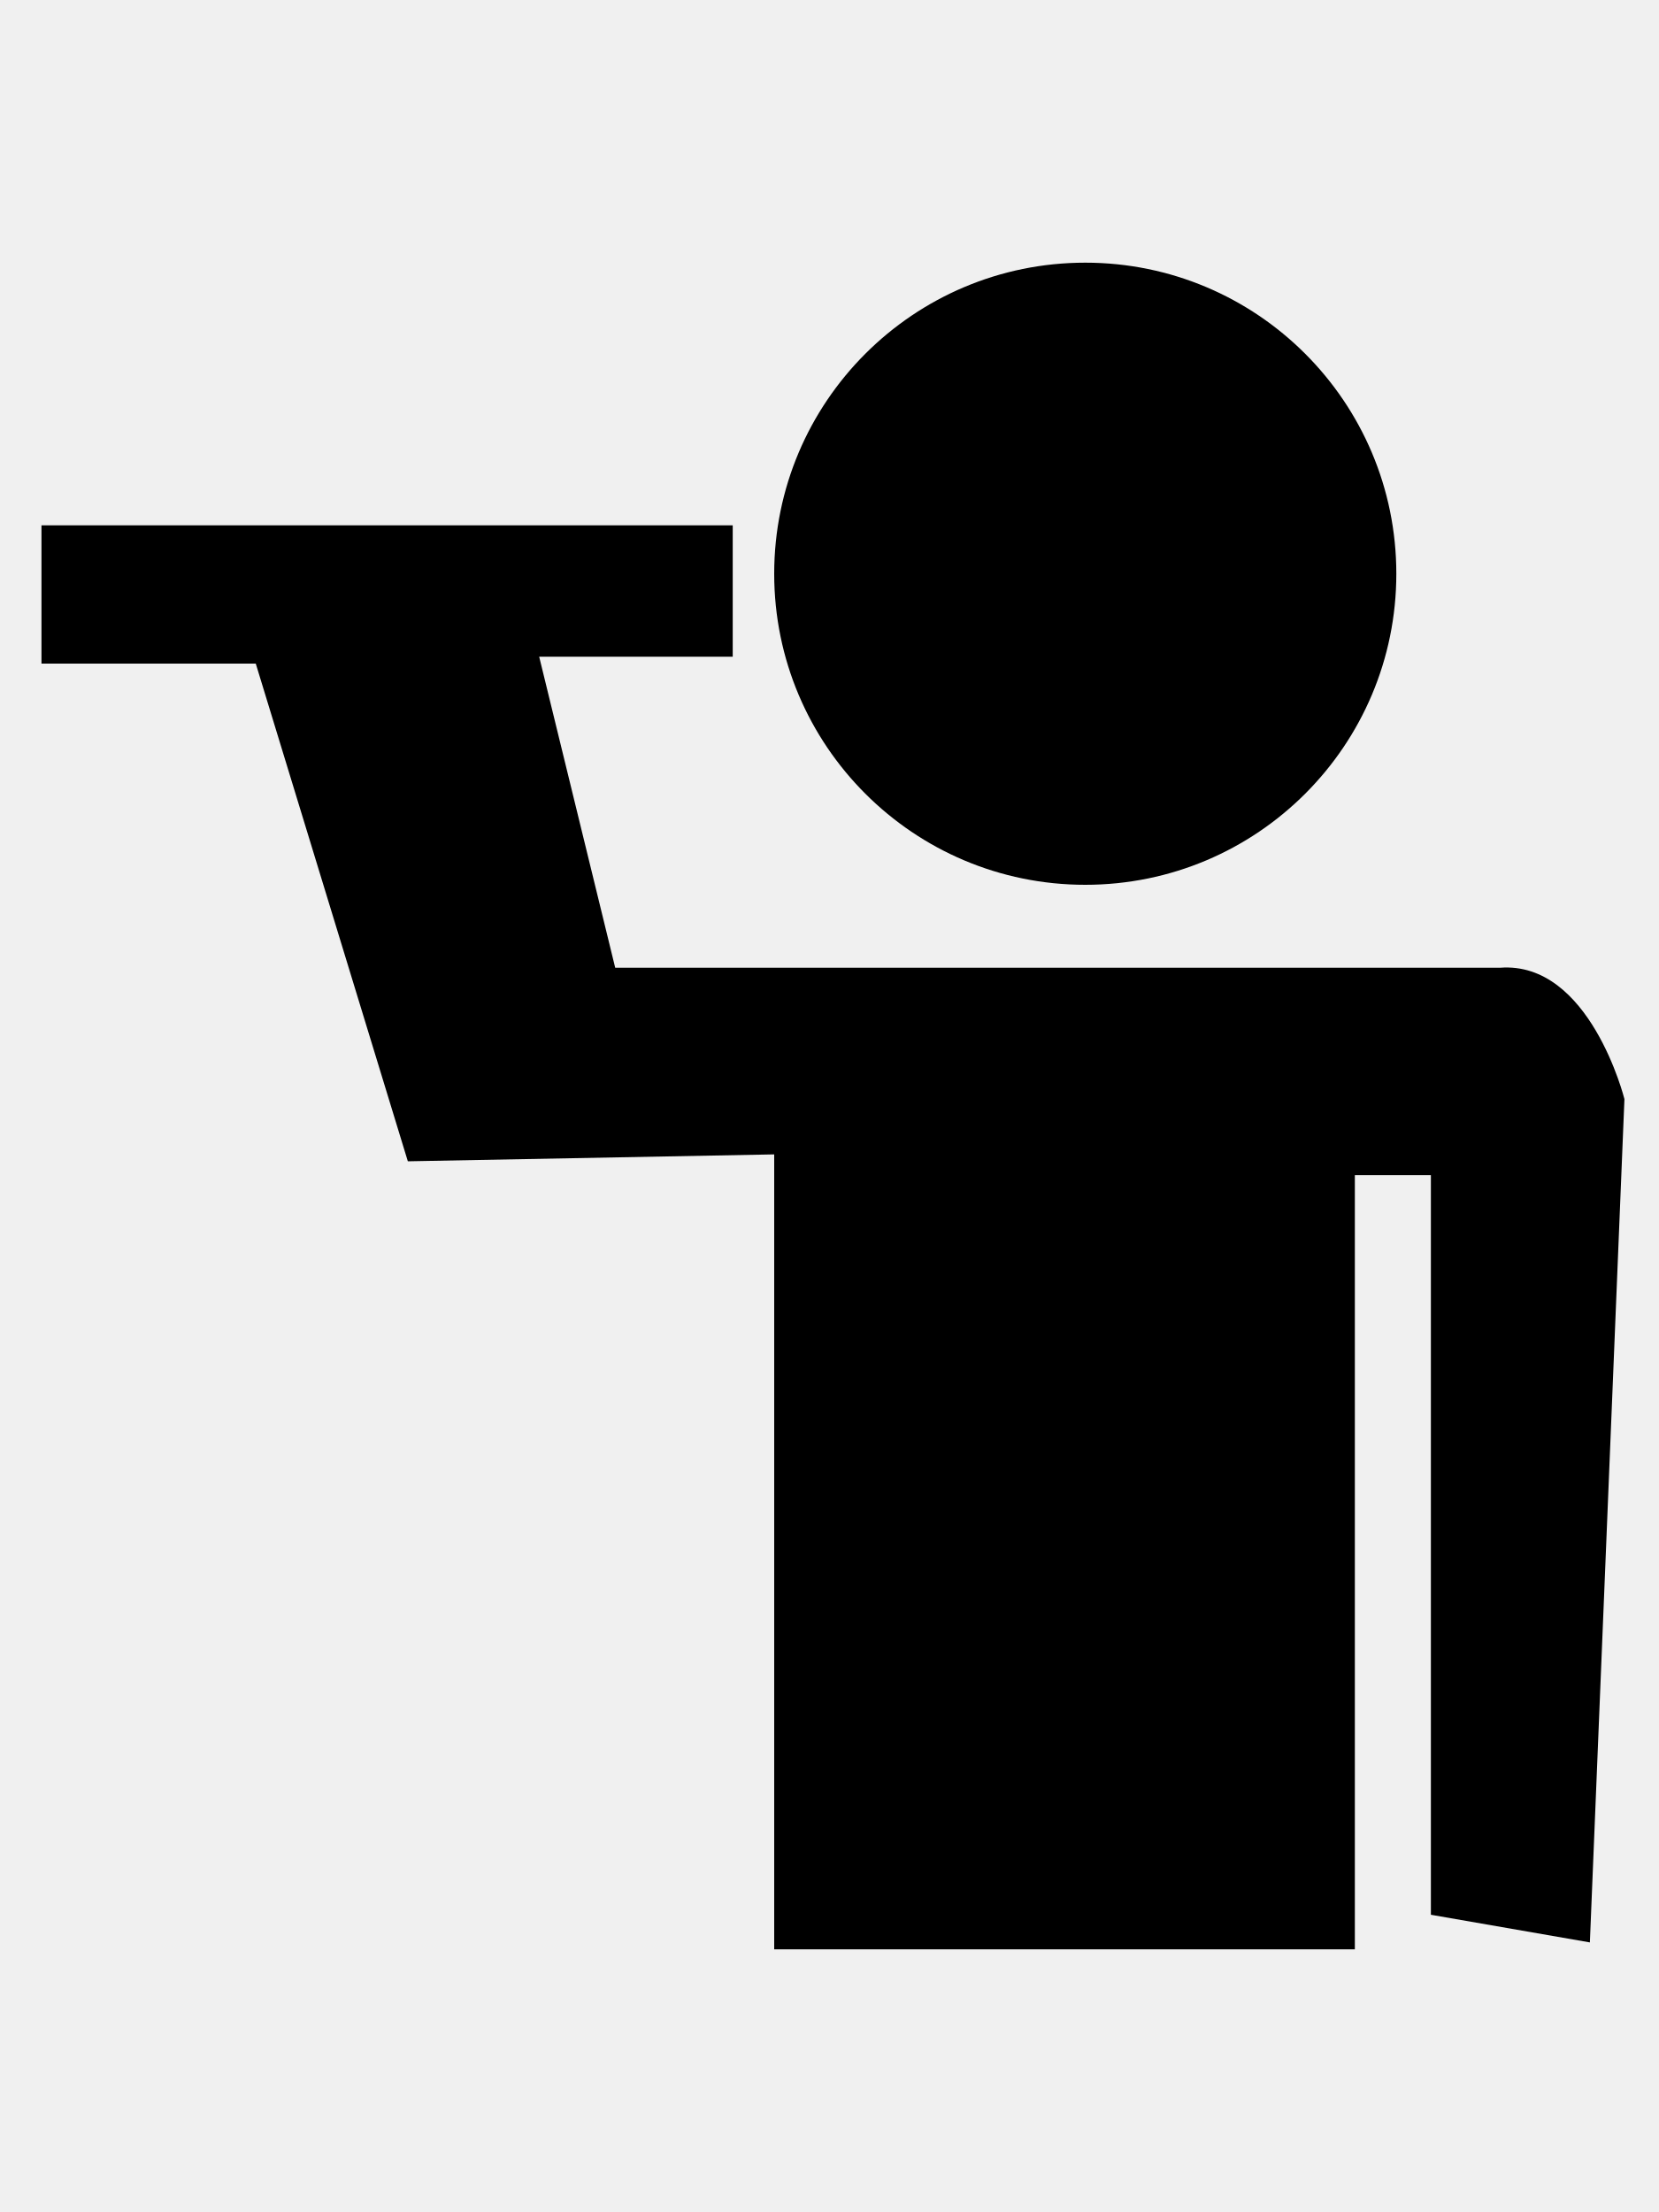
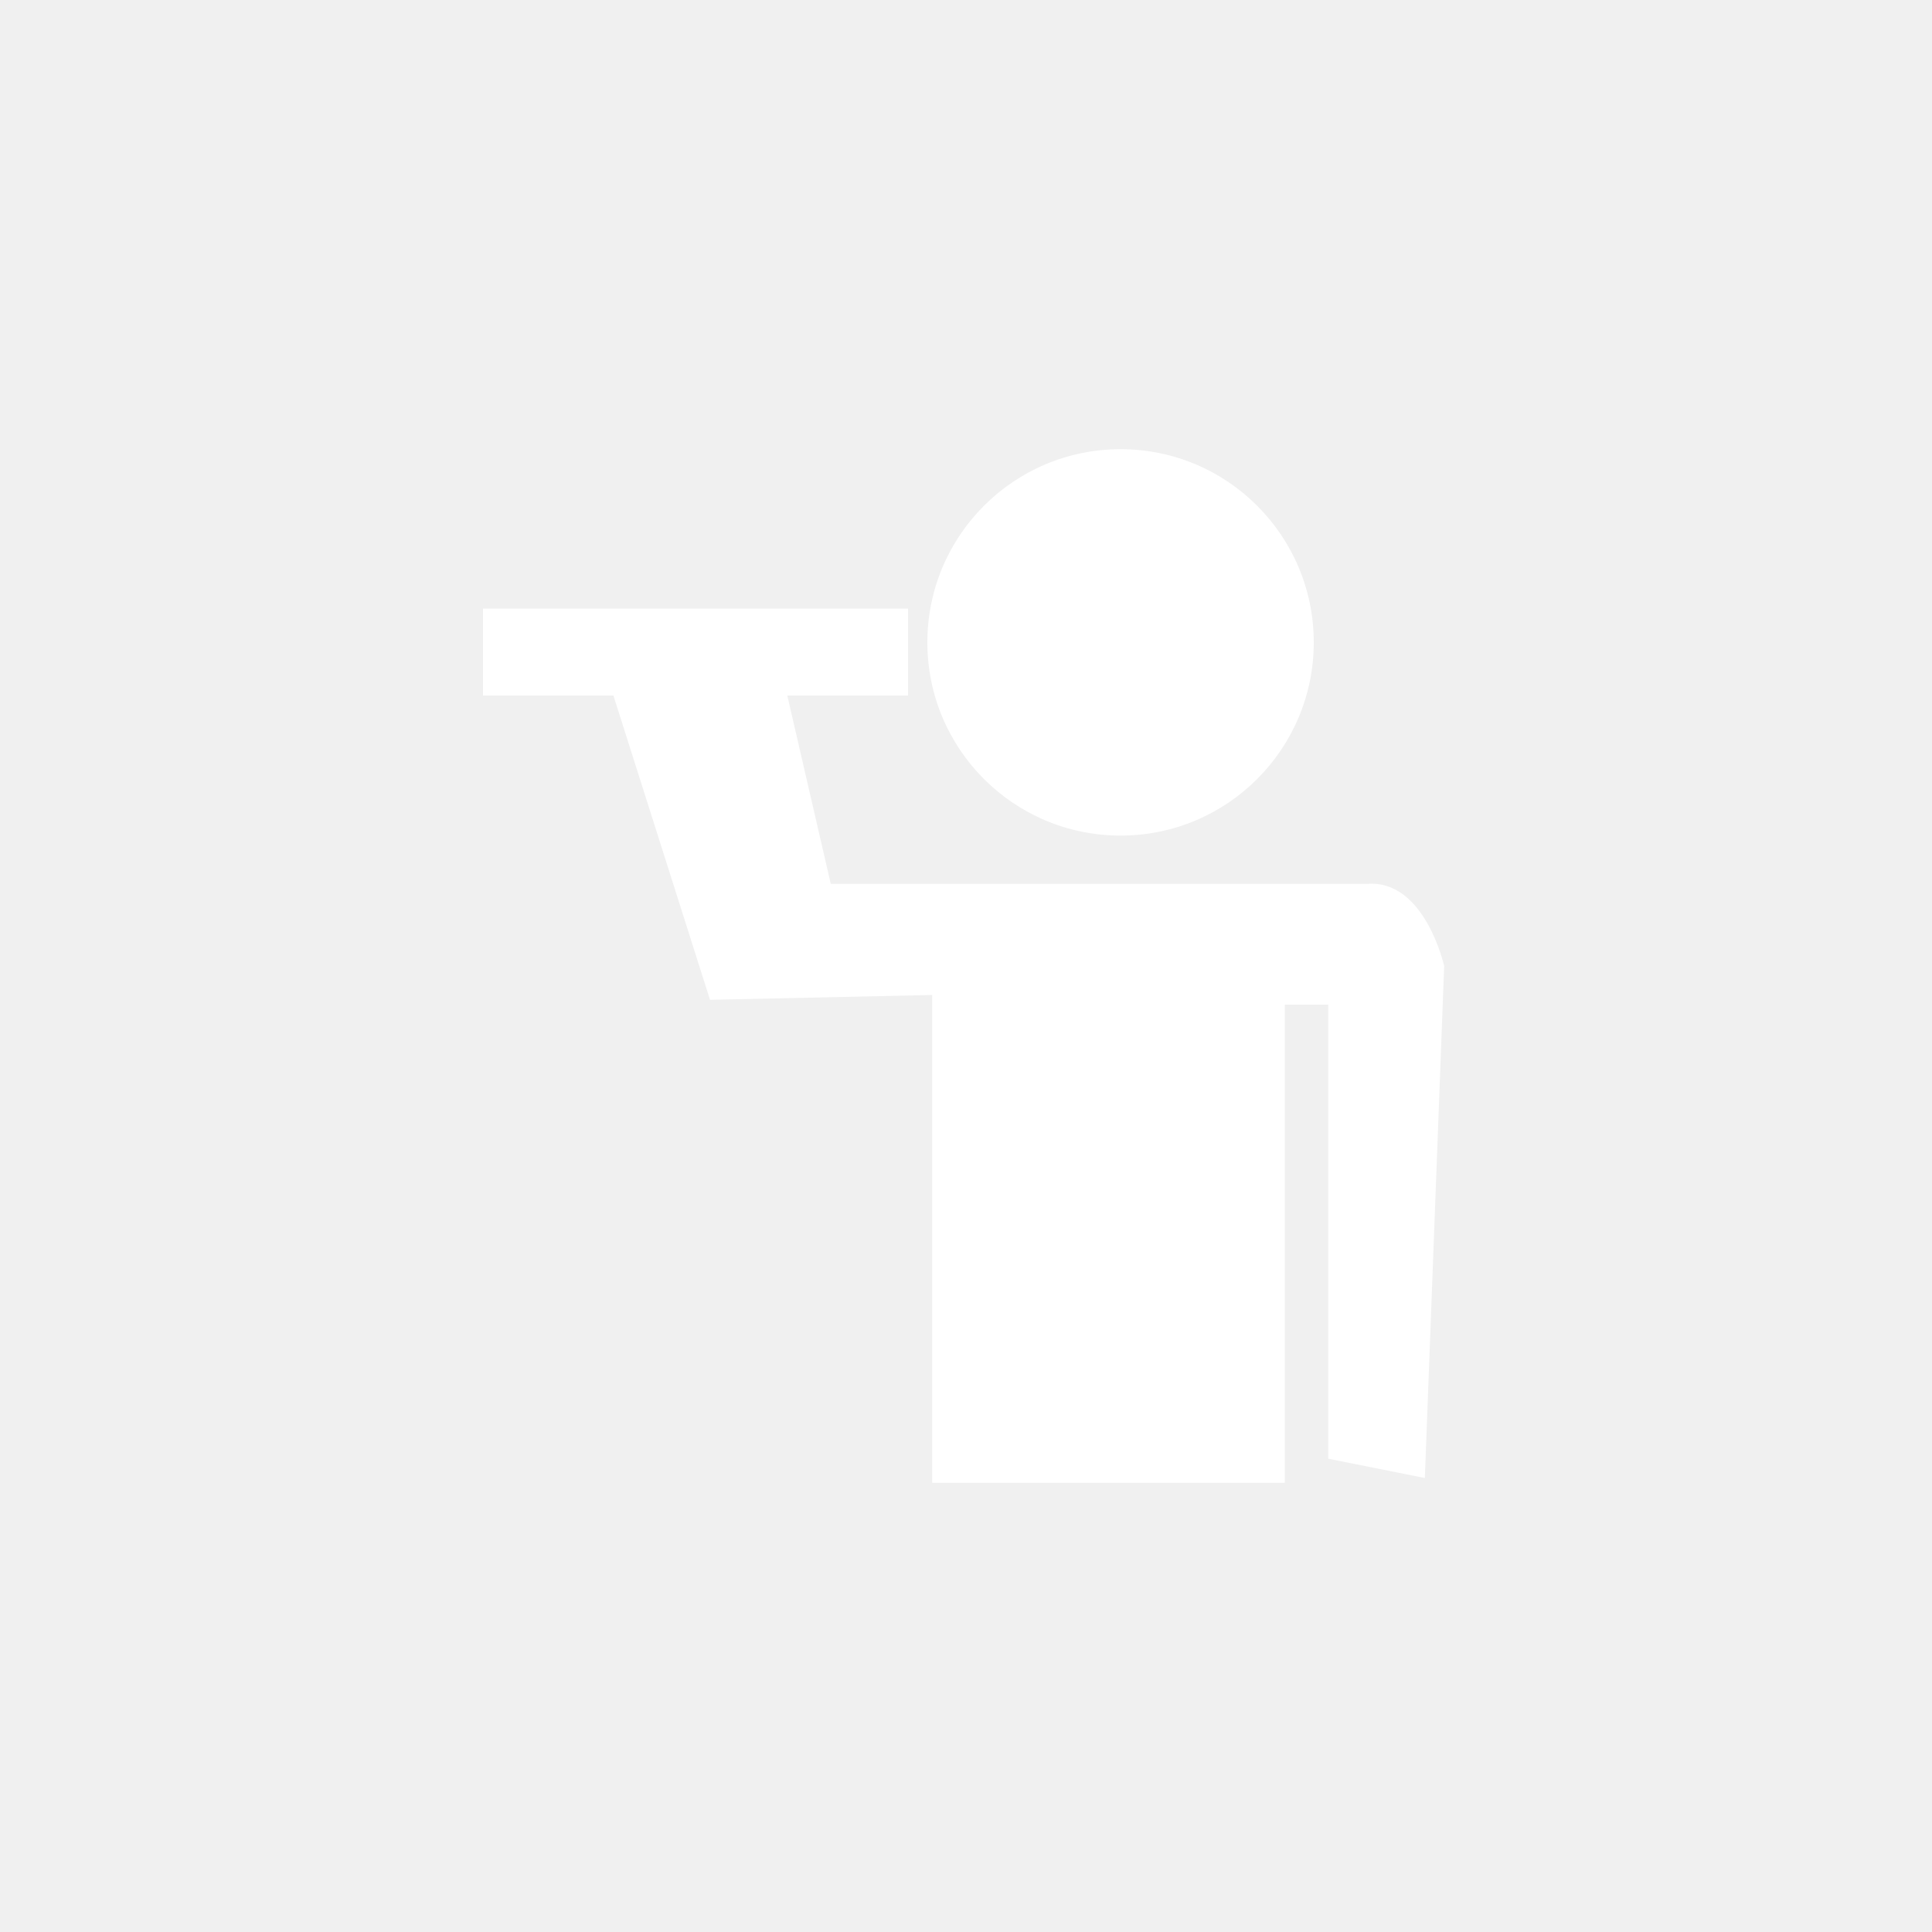
- <svg xmlns="http://www.w3.org/2000/svg" version="1.1" id="Capa_1" x="0px" y="0px" viewBox="0 0 24 32" style="enable-background:new 0 0 24 32;" xml:space="preserve">
+ <svg xmlns="http://www.w3.org/2000/svg" version="1.1" id="Capa_1" x="0px" y="0px" viewBox="0 0 40 40" style="enable-background:new 0 0 40 40;" xml:space="preserve">
+   <style type="text/css">
+ 	.st0{fill:#FFFFFF;}
+ </style>
  <g>
-     <circle cx="15.7" cy="8.3" r="4.5" />
-     <path d="M11.2,16.7v11.5h8.4V17h1.1v10.7l2.3,0.4l0.5-12.2c0,0-0.5-2-1.8-1.9H8.9L7.8,9.5h2.8V7.6h-10v2h3.1l2.2,7.2L11.2,16.7   L11.2,16.7z" />
+     <circle class="st0" cx="23.2" cy="13.3" r="4" />
+     <path class="st0" d="M19.3,20.6v10.1h7.3v-9.9h0.9v9.4l2,0.4L29.9,20c0,0-0.4-1.8-1.6-1.7H17.2l-0.9-3.9h2.5v-1.8H10v1.8h2.7l2,6.3   L19.3,20.6L19.3,20.6z" />
  </g>
</svg>
